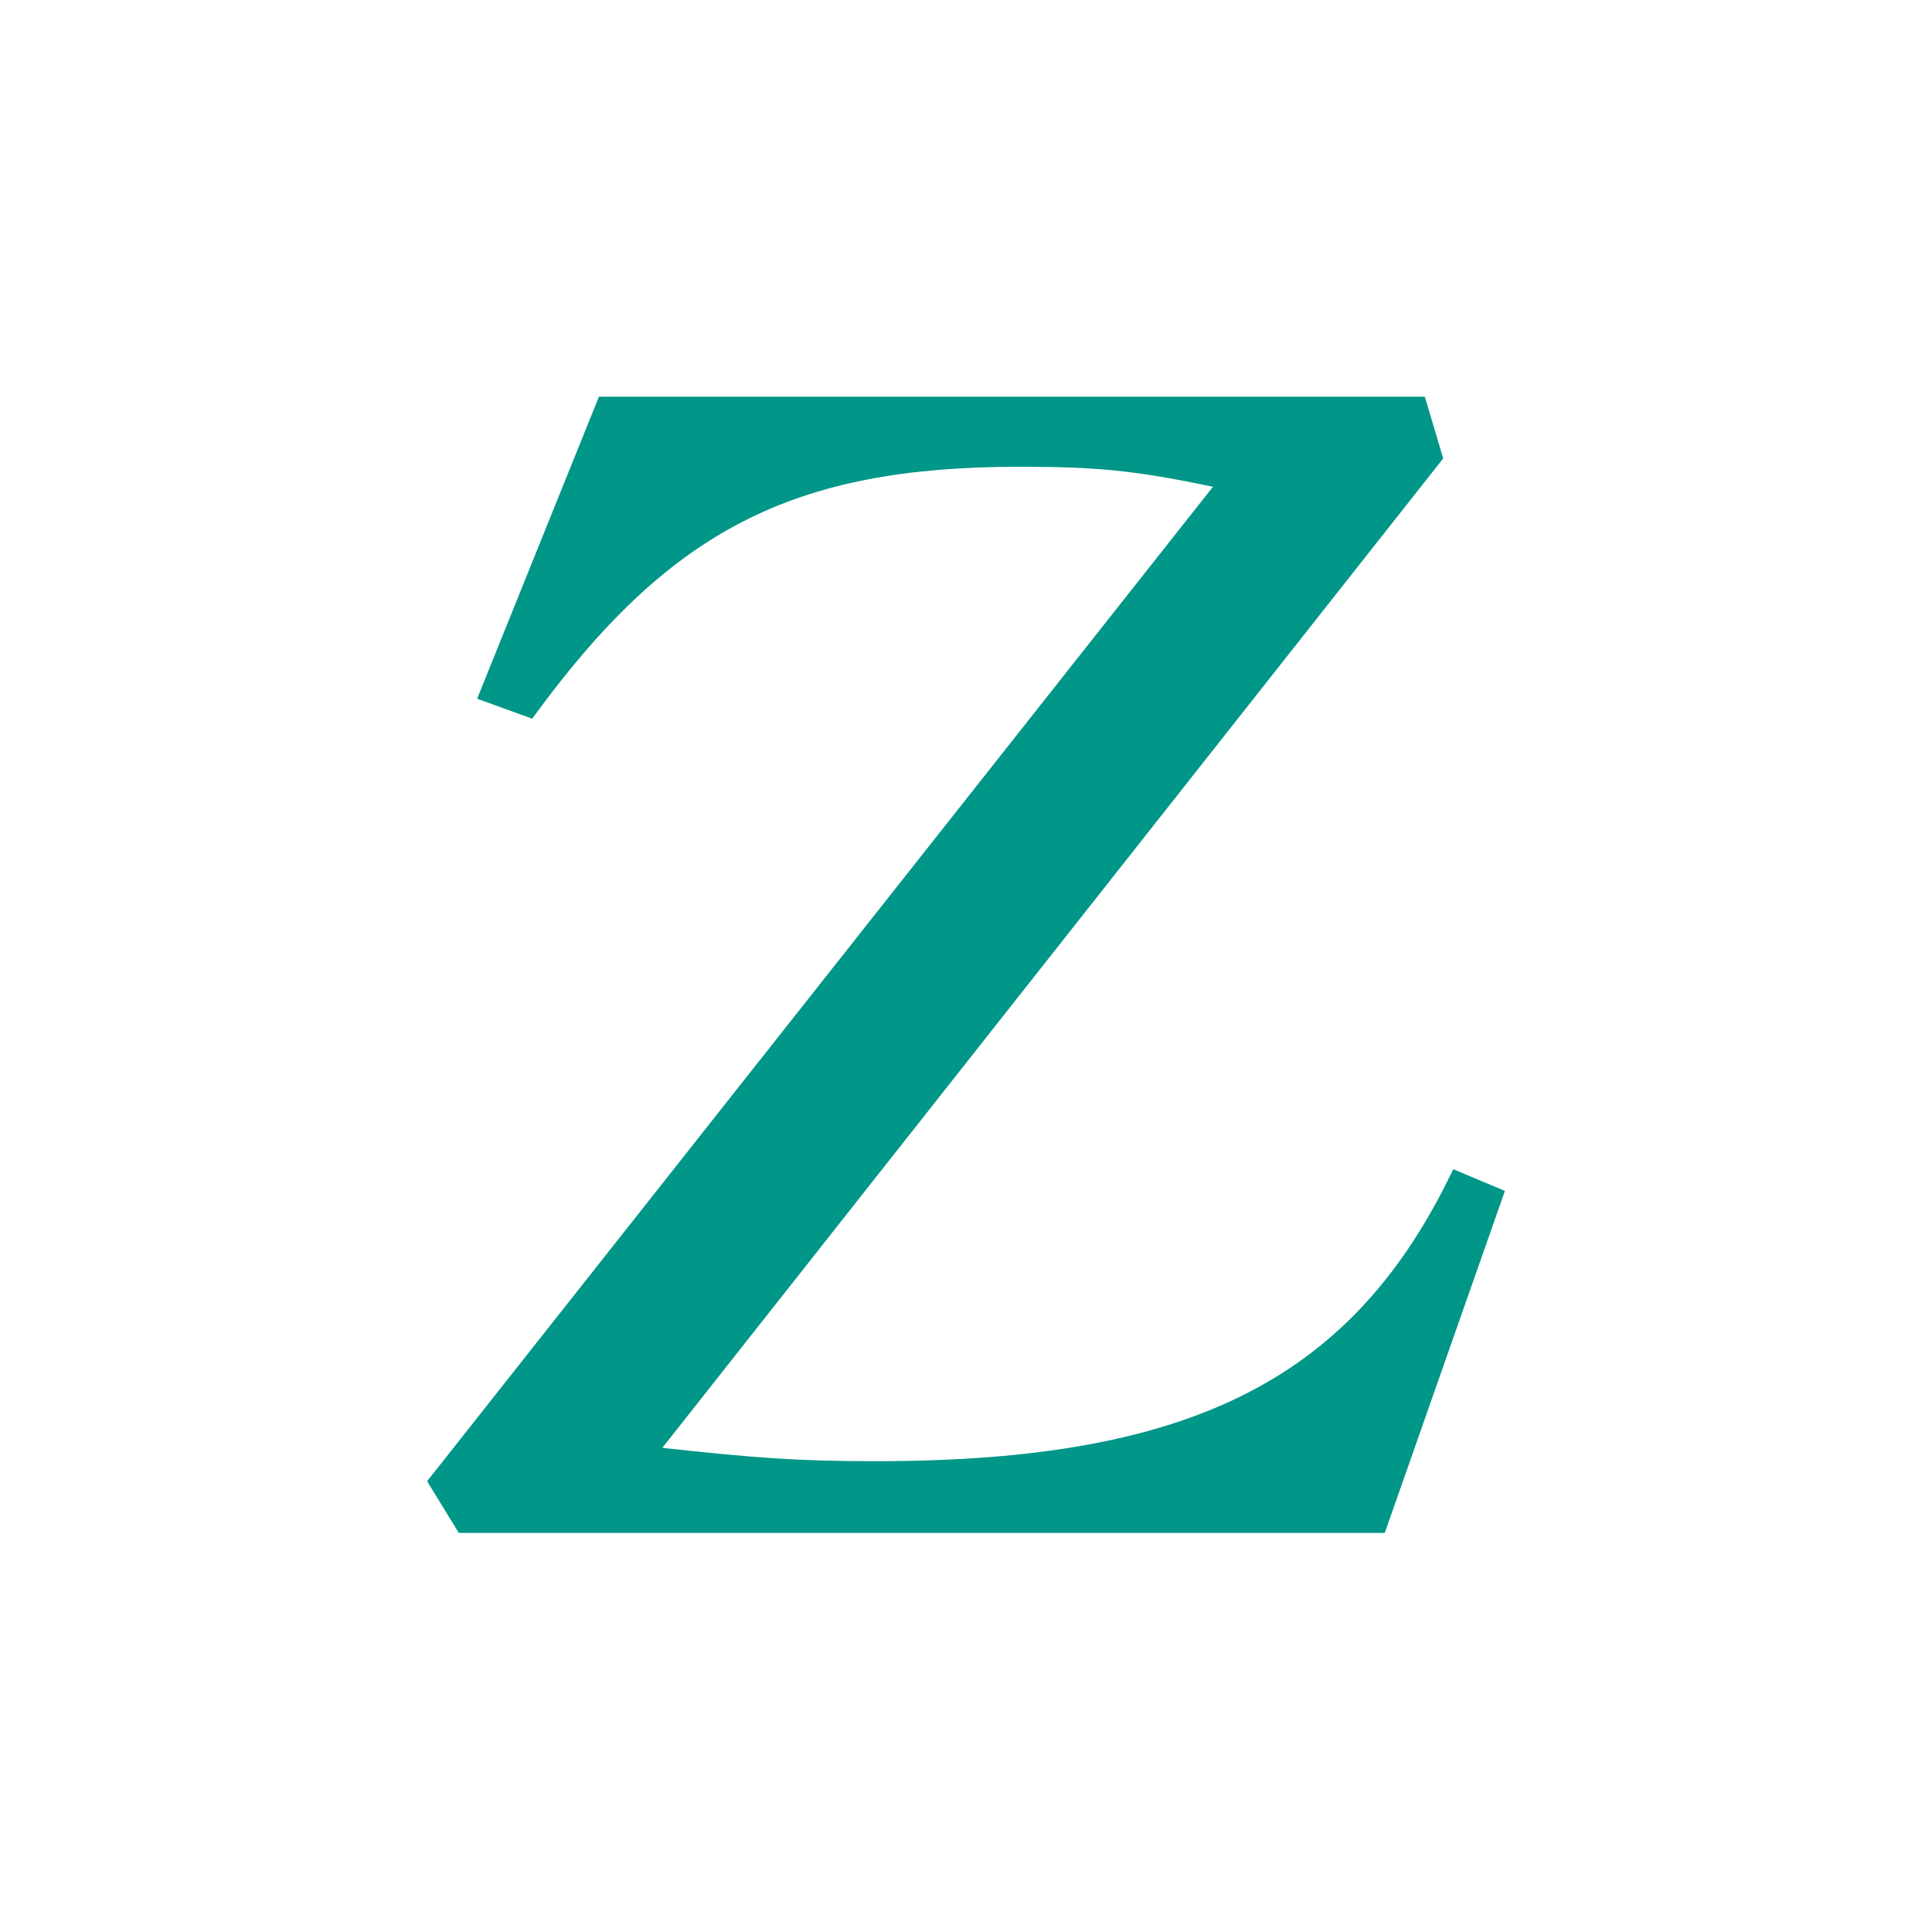
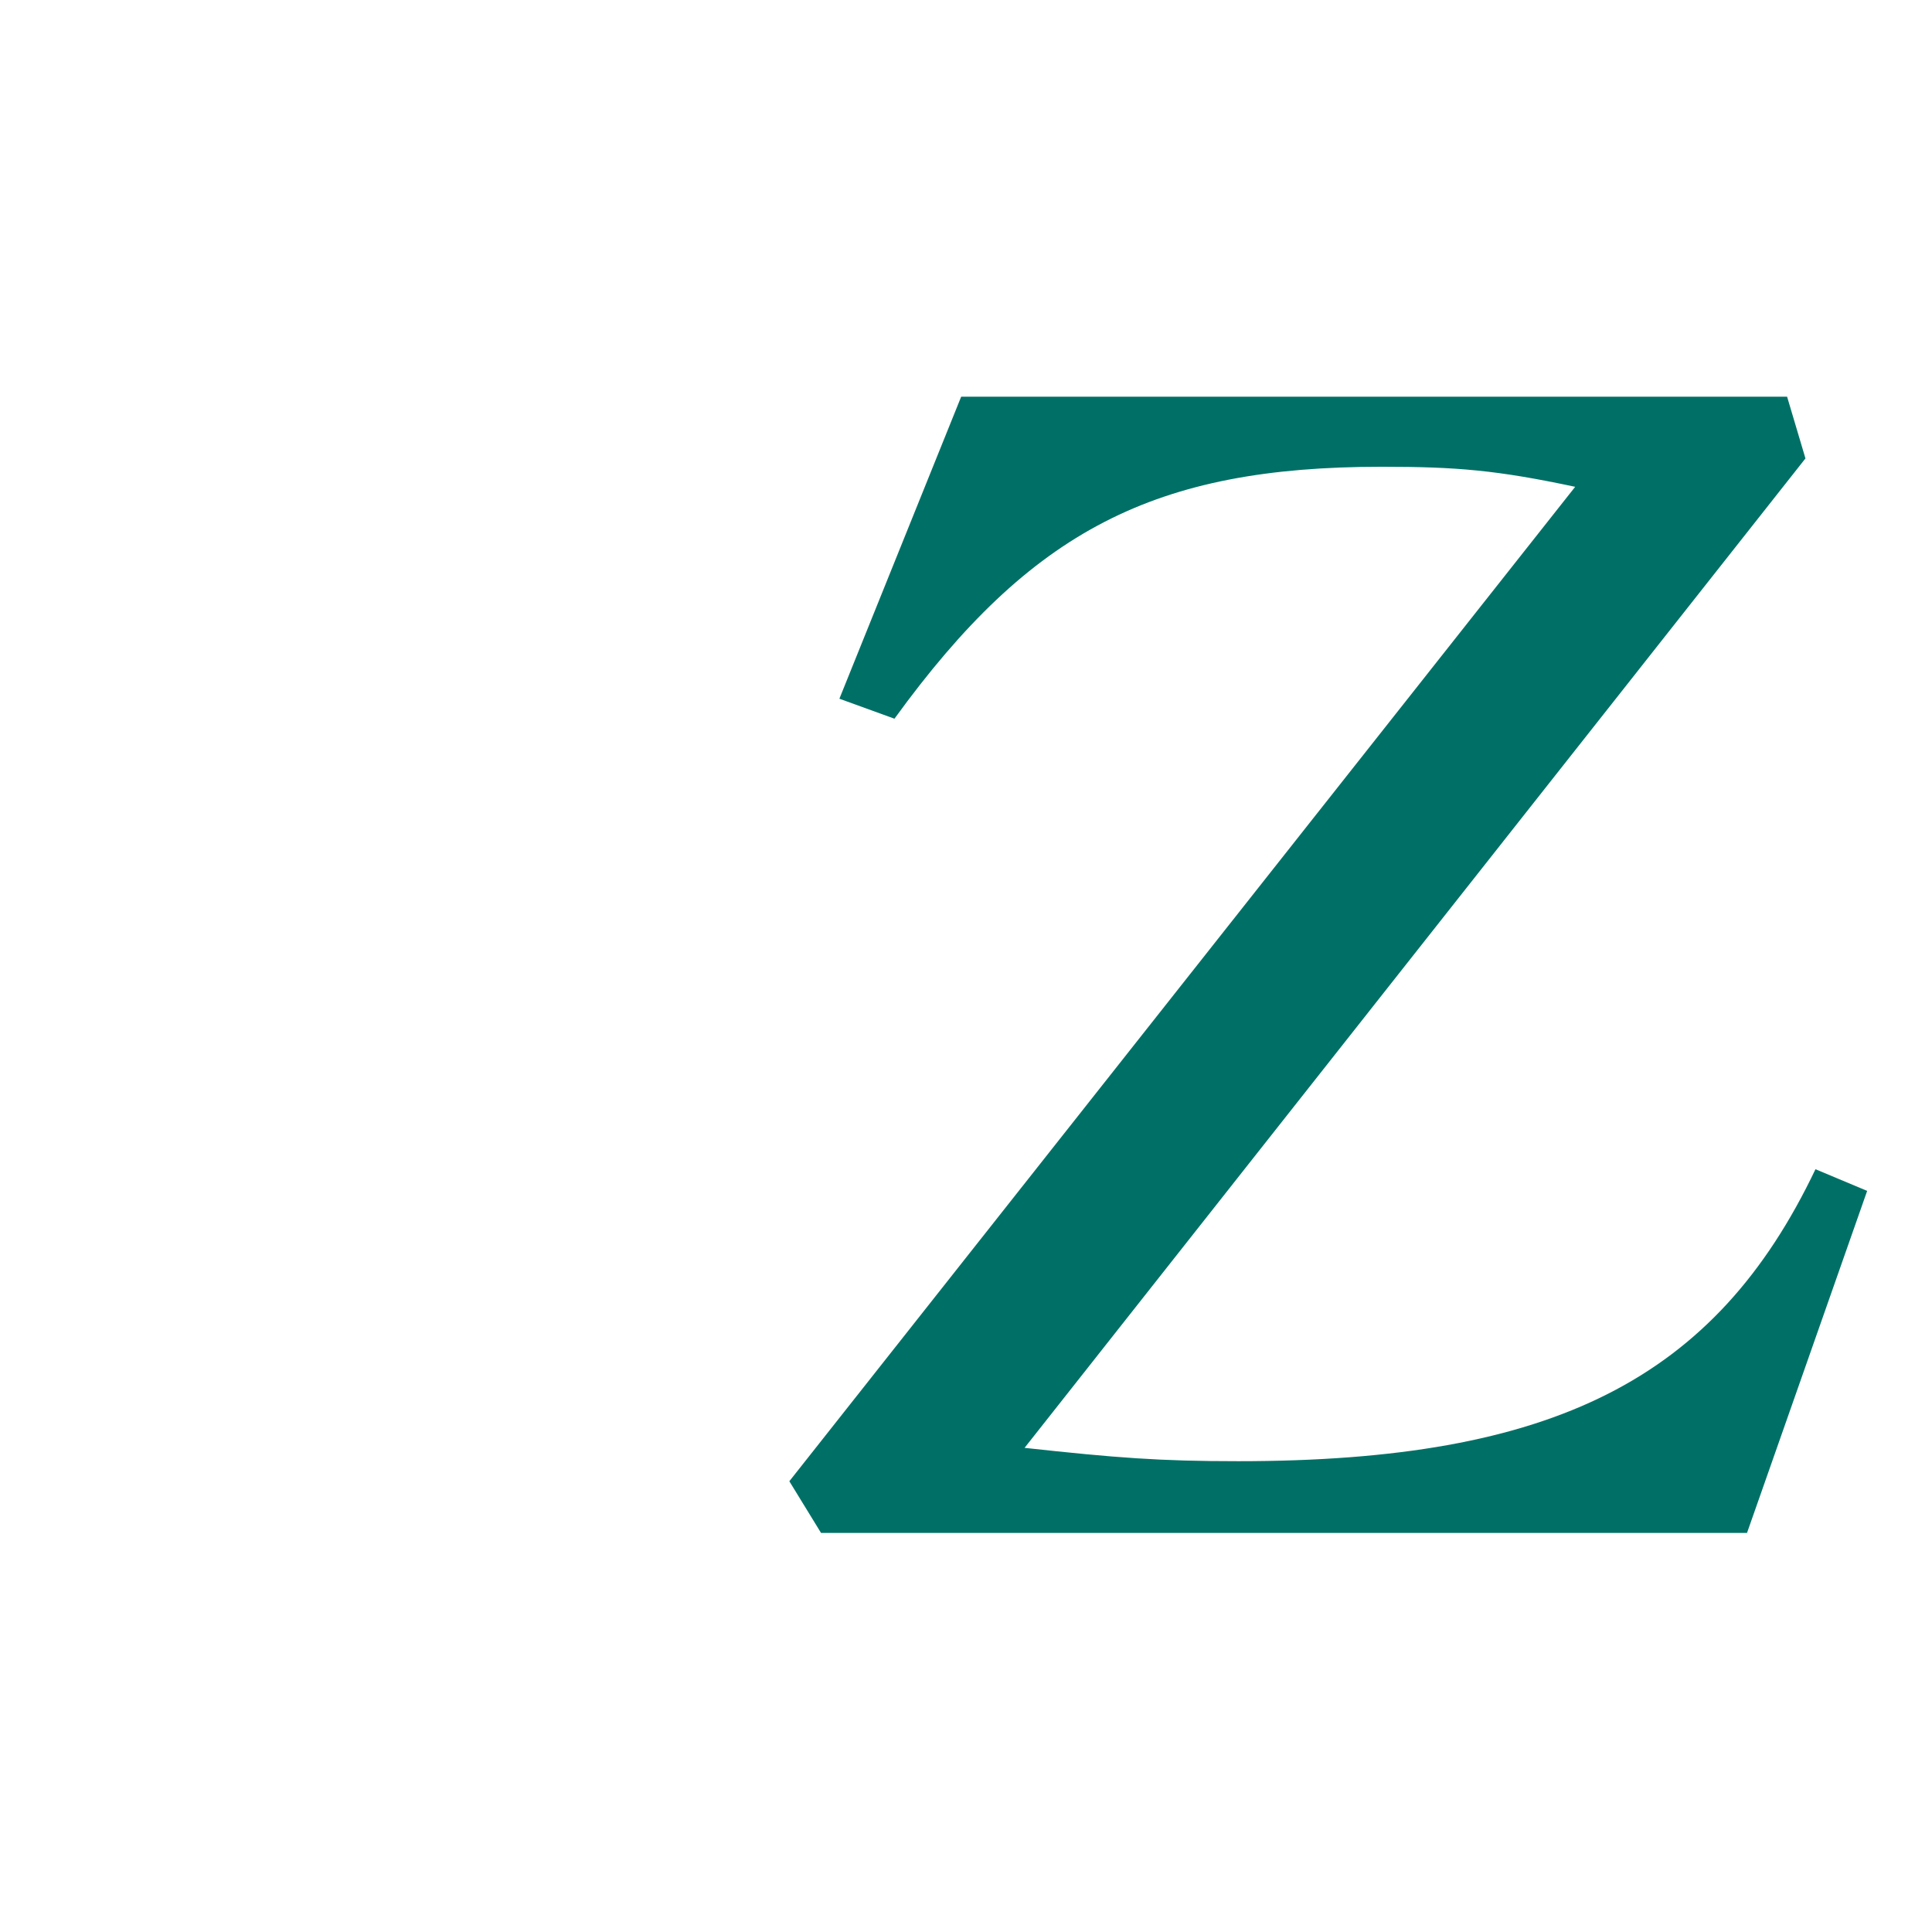
- <svg xmlns="http://www.w3.org/2000/svg" width="32" height="32" viewBox="0 0 32 32" fill="none" version="1.1">
-   <path d="M 24.926 19.725 24.07 19.366 C 22.411 22.848 19.731 24.202 14.508 24.202 13.209 24.202 12.49 24.147 10.97 23.981 L 23.904 7.593 23.6 6.571 H 9.92 L 7.903 11.573 8.815 11.904 C 11.081 8.781 13.126 7.731 16.884 7.731 18.128 7.731 18.791 7.787 20.09 8.063 L 7.074 24.534 7.599 25.39 H 22.936 Z" style="fill:#009688;fill-opacity:1" />
+ <svg xmlns="http://www.w3.org/2000/svg" width="32" height="32" viewBox="-4 0 28 32" fill="none" version="1.1">
+   <path d="M 24.926 19.725 24.07 19.366 C 22.411 22.848 19.731 24.202 14.508 24.202 13.209 24.202 12.49 24.147 10.97 23.981 L 23.904 7.593 23.6 6.571 H 9.92 L 7.903 11.573 8.815 11.904 C 11.081 8.781 13.126 7.731 16.884 7.731 18.128 7.731 18.791 7.787 20.09 8.063 L 7.074 24.534 7.599 25.39 H 22.936 Z" style="fill:#007066;fill-opacity:1" />
</svg>
